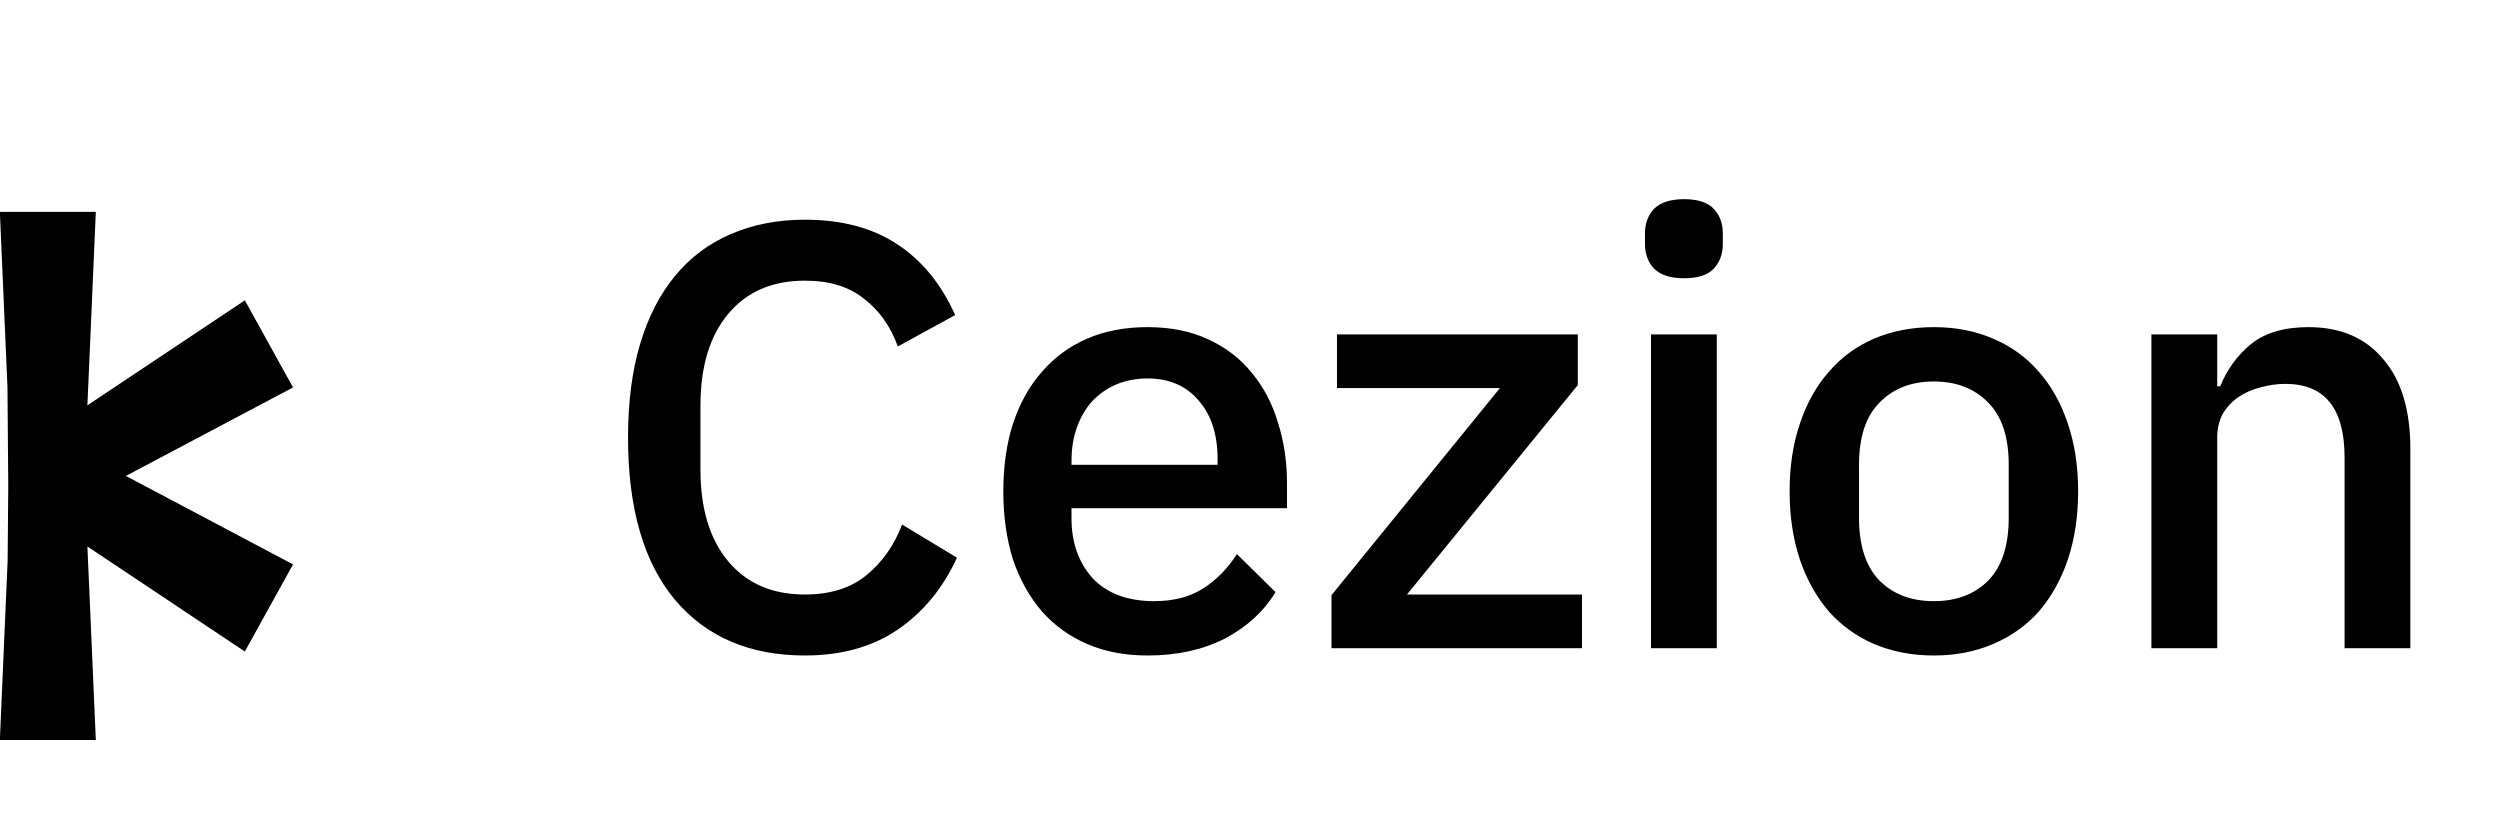
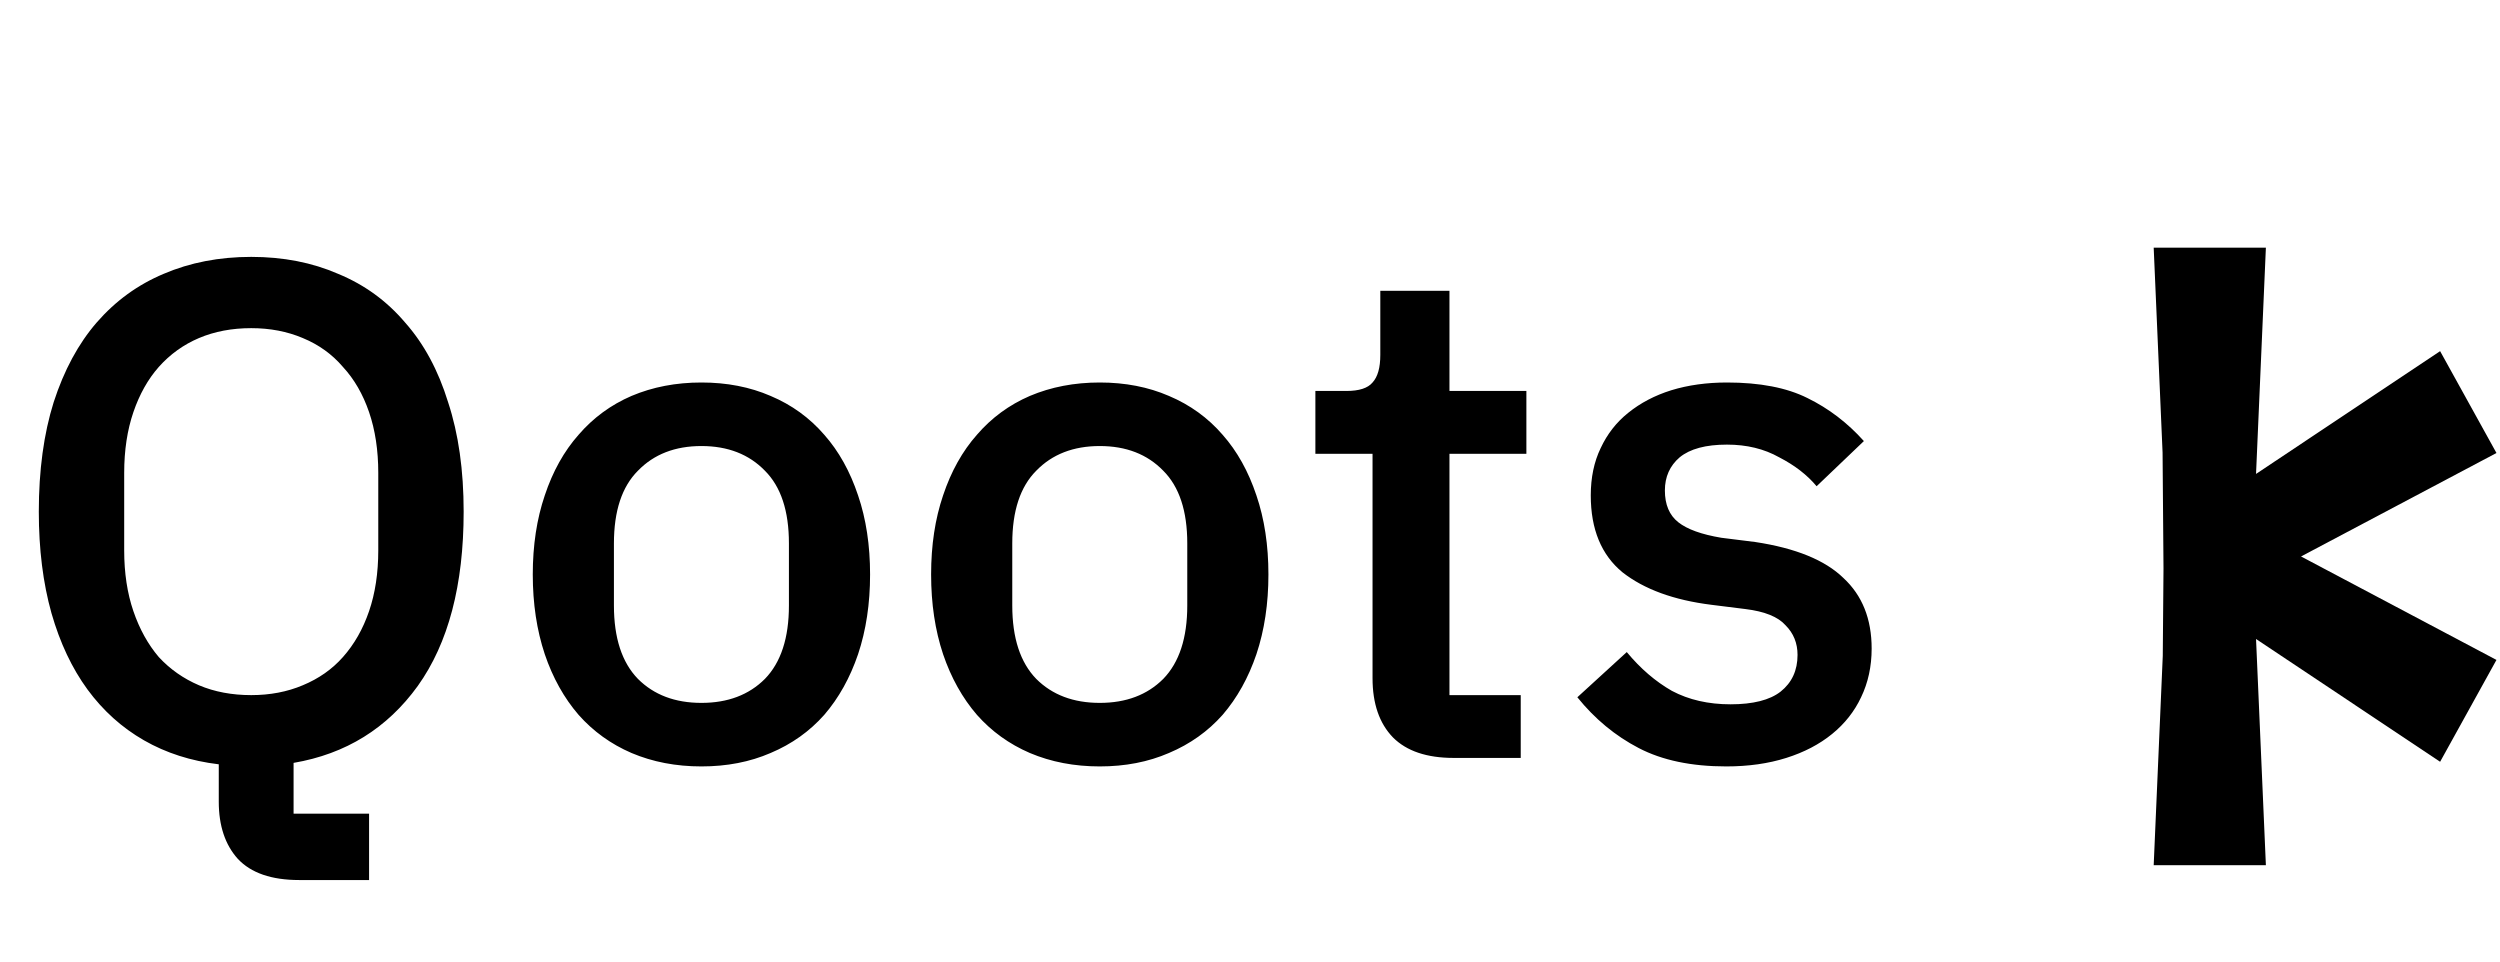
- <svg xmlns="http://www.w3.org/2000/svg" width="76" height="25" viewBox="0 0 76 25" fill="none">
-   <path d="M24.468 19.927C22.792 19.927 21.477 19.364 20.523 18.239C19.569 17.101 19.092 15.456 19.092 13.303C19.092 12.226 19.214 11.278 19.459 10.459C19.703 9.639 20.058 8.948 20.523 8.385C20.988 7.823 21.55 7.401 22.211 7.119C22.884 6.826 23.636 6.679 24.468 6.679C25.581 6.679 26.511 6.924 27.257 7.413C28.015 7.902 28.609 8.624 29.037 9.578L27.294 10.532C27.073 9.921 26.731 9.437 26.266 9.083C25.814 8.716 25.214 8.532 24.468 8.532C23.477 8.532 22.7 8.869 22.138 9.541C21.575 10.214 21.294 11.144 21.294 12.33V14.275C21.294 15.462 21.575 16.392 22.138 17.064C22.7 17.737 23.477 18.073 24.468 18.073C25.238 18.073 25.862 17.878 26.34 17.486C26.829 17.083 27.19 16.569 27.422 15.945L29.092 16.954C28.664 17.884 28.064 18.612 27.294 19.138C26.523 19.664 25.581 19.927 24.468 19.927ZM34.886 19.927C34.201 19.927 33.589 19.811 33.051 19.578C32.513 19.346 32.054 19.015 31.675 18.587C31.296 18.147 31.002 17.621 30.794 17.009C30.599 16.385 30.501 15.694 30.501 14.936C30.501 14.178 30.599 13.492 30.794 12.881C31.002 12.257 31.296 11.731 31.675 11.303C32.054 10.863 32.513 10.526 33.051 10.294C33.589 10.061 34.201 9.945 34.886 9.945C35.583 9.945 36.195 10.067 36.721 10.312C37.259 10.557 37.706 10.899 38.06 11.34C38.415 11.768 38.678 12.269 38.849 12.844C39.033 13.419 39.125 14.037 39.125 14.697V15.45H32.574V15.762C32.574 16.495 32.788 17.101 33.216 17.578C33.657 18.043 34.281 18.275 35.088 18.275C35.675 18.275 36.17 18.147 36.574 17.89C36.978 17.633 37.32 17.285 37.602 16.844L38.776 18C38.421 18.587 37.907 19.058 37.235 19.413C36.562 19.756 35.779 19.927 34.886 19.927ZM34.886 11.505C34.544 11.505 34.225 11.566 33.932 11.688C33.651 11.81 33.406 11.982 33.198 12.202C33.002 12.422 32.849 12.685 32.739 12.991C32.629 13.297 32.574 13.633 32.574 14V14.129H37.014V13.945C37.014 13.211 36.825 12.624 36.446 12.184C36.066 11.731 35.547 11.505 34.886 11.505ZM40.478 19.706V18.092L45.598 11.798H40.644V10.165H47.965V11.707L42.772 18.073H48.093V19.706H40.478ZM51.2 8.459C50.784 8.459 50.478 8.361 50.282 8.165C50.099 7.97 50.007 7.719 50.007 7.413V7.101C50.007 6.795 50.099 6.544 50.282 6.349C50.478 6.153 50.784 6.055 51.2 6.055C51.615 6.055 51.915 6.153 52.099 6.349C52.282 6.544 52.374 6.795 52.374 7.101V7.413C52.374 7.719 52.282 7.97 52.099 8.165C51.915 8.361 51.615 8.459 51.2 8.459ZM50.19 10.165H52.19V19.706H50.19V10.165ZM58.789 19.927C58.129 19.927 57.523 19.811 56.973 19.578C56.435 19.346 55.976 19.015 55.597 18.587C55.218 18.147 54.924 17.621 54.716 17.009C54.508 16.385 54.404 15.694 54.404 14.936C54.404 14.178 54.508 13.492 54.716 12.881C54.924 12.257 55.218 11.731 55.597 11.303C55.976 10.863 56.435 10.526 56.973 10.294C57.523 10.061 58.129 9.945 58.789 9.945C59.45 9.945 60.049 10.061 60.588 10.294C61.138 10.526 61.603 10.863 61.982 11.303C62.361 11.731 62.655 12.257 62.863 12.881C63.071 13.492 63.175 14.178 63.175 14.936C63.175 15.694 63.071 16.385 62.863 17.009C62.655 17.621 62.361 18.147 61.982 18.587C61.603 19.015 61.138 19.346 60.588 19.578C60.049 19.811 59.45 19.927 58.789 19.927ZM58.789 18.275C59.474 18.275 60.025 18.067 60.441 17.651C60.857 17.223 61.065 16.587 61.065 15.743V14.129C61.065 13.284 60.857 12.655 60.441 12.239C60.025 11.81 59.474 11.597 58.789 11.597C58.104 11.597 57.554 11.81 57.138 12.239C56.722 12.655 56.514 13.284 56.514 14.129V15.743C56.514 16.587 56.722 17.223 57.138 17.651C57.554 18.067 58.104 18.275 58.789 18.275ZM65.403 19.706V10.165H67.403V11.743H67.495C67.703 11.229 68.015 10.801 68.431 10.459C68.859 10.116 69.44 9.945 70.174 9.945C71.153 9.945 71.911 10.269 72.449 10.918C73 11.554 73.275 12.465 73.275 13.652V19.706H71.275V13.908C71.275 12.416 70.675 11.67 69.477 11.67C69.22 11.67 68.963 11.707 68.706 11.78C68.461 11.841 68.241 11.939 68.046 12.073C67.85 12.208 67.691 12.379 67.568 12.587C67.458 12.795 67.403 13.04 67.403 13.321V19.706H65.403Z" fill="black" />
-   <path d="M-0.004 22.495L0.251 16.614L0.232 17.054L0.251 14.781L0.227 11.778L0.5 12L0.251 12.322L-0.004 6.44H2.913L2.657 12.322L7.443 9.13L8.908 11.778L3.827 14.468L8.908 17.158L7.443 19.806L2.657 16.614L2.913 22.495H-0.004Z" fill="black" />
+ <svg xmlns="http://www.w3.org/2000/svg" width="65" height="25" viewBox="0 0 65 25" fill="none">
+   <path d="M9.596 22.881H7.78C7.058 22.881 6.526 22.697 6.183 22.33C5.853 21.963 5.688 21.468 5.688 20.844V19.872C4.966 19.786 4.318 19.578 3.743 19.248C3.168 18.918 2.679 18.477 2.275 17.927C1.872 17.376 1.56 16.716 1.339 15.945C1.119 15.162 1.009 14.281 1.009 13.303C1.009 12.226 1.138 11.278 1.395 10.459C1.664 9.627 2.037 8.936 2.514 8.385C3.003 7.823 3.584 7.401 4.257 7.119C4.942 6.826 5.7 6.679 6.532 6.679C7.364 6.679 8.116 6.826 8.789 7.119C9.474 7.401 10.055 7.823 10.532 8.385C11.021 8.936 11.395 9.627 11.651 10.459C11.921 11.278 12.055 12.226 12.055 13.303C12.055 15.211 11.658 16.722 10.862 17.835C10.067 18.936 8.991 19.603 7.633 19.835V21.156H9.596V22.881ZM6.532 18.073C7.021 18.073 7.468 17.988 7.872 17.817C8.287 17.645 8.636 17.401 8.917 17.083C9.211 16.752 9.437 16.355 9.596 15.89C9.755 15.425 9.835 14.899 9.835 14.312V12.294C9.835 11.707 9.755 11.181 9.596 10.716C9.437 10.251 9.211 9.859 8.917 9.541C8.636 9.211 8.287 8.96 7.872 8.789C7.468 8.618 7.021 8.532 6.532 8.532C6.031 8.532 5.578 8.618 5.174 8.789C4.771 8.96 4.422 9.211 4.128 9.541C3.847 9.859 3.627 10.251 3.468 10.716C3.309 11.181 3.229 11.707 3.229 12.294V14.312C3.229 14.899 3.309 15.425 3.468 15.89C3.627 16.355 3.847 16.752 4.128 17.083C4.422 17.401 4.771 17.645 5.174 17.817C5.578 17.988 6.031 18.073 6.532 18.073ZM18.237 19.927C17.576 19.927 16.971 19.811 16.42 19.578C15.882 19.346 15.424 19.015 15.044 18.587C14.665 18.147 14.371 17.621 14.164 17.009C13.956 16.385 13.852 15.694 13.852 14.936C13.852 14.178 13.956 13.492 14.164 12.881C14.371 12.257 14.665 11.731 15.044 11.303C15.424 10.863 15.882 10.526 16.42 10.294C16.971 10.061 17.576 9.945 18.237 9.945C18.898 9.945 19.497 10.061 20.035 10.294C20.586 10.526 21.05 10.863 21.43 11.303C21.809 11.731 22.102 12.257 22.31 12.881C22.518 13.492 22.622 14.178 22.622 14.936C22.622 15.694 22.518 16.385 22.31 17.009C22.102 17.621 21.809 18.147 21.43 18.587C21.05 19.015 20.586 19.346 20.035 19.578C19.497 19.811 18.898 19.927 18.237 19.927ZM18.237 18.275C18.922 18.275 19.472 18.067 19.888 17.651C20.304 17.223 20.512 16.587 20.512 15.743V14.129C20.512 13.284 20.304 12.655 19.888 12.239C19.472 11.81 18.922 11.597 18.237 11.597C17.552 11.597 17.002 11.81 16.586 12.239C16.17 12.655 15.962 13.284 15.962 14.129V15.743C15.962 16.587 16.17 17.223 16.586 17.651C17.002 18.067 17.552 18.275 18.237 18.275ZM28.594 19.927C27.933 19.927 27.328 19.811 26.777 19.578C26.239 19.346 25.78 19.015 25.401 18.587C25.022 18.147 24.728 17.621 24.52 17.009C24.312 16.385 24.209 15.694 24.209 14.936C24.209 14.178 24.312 13.492 24.52 12.881C24.728 12.257 25.022 11.731 25.401 11.303C25.78 10.863 26.239 10.526 26.777 10.294C27.328 10.061 27.933 9.945 28.594 9.945C29.254 9.945 29.854 10.061 30.392 10.294C30.942 10.526 31.407 10.863 31.787 11.303C32.166 11.731 32.459 12.257 32.667 12.881C32.875 13.492 32.979 14.178 32.979 14.936C32.979 15.694 32.875 16.385 32.667 17.009C32.459 17.621 32.166 18.147 31.787 18.587C31.407 19.015 30.942 19.346 30.392 19.578C29.854 19.811 29.254 19.927 28.594 19.927ZM28.594 18.275C29.279 18.275 29.829 18.067 30.245 17.651C30.661 17.223 30.869 16.587 30.869 15.743V14.129C30.869 13.284 30.661 12.655 30.245 12.239C29.829 11.81 29.279 11.597 28.594 11.597C27.909 11.597 27.358 11.81 26.942 12.239C26.527 12.655 26.319 13.284 26.319 14.129V15.743C26.319 16.587 26.527 17.223 26.942 17.651C27.358 18.067 27.909 18.275 28.594 18.275ZM37.796 19.706C37.099 19.706 36.573 19.529 36.218 19.174C35.863 18.808 35.686 18.294 35.686 17.633V11.798H34.2V10.165H35.007C35.337 10.165 35.564 10.092 35.686 9.945C35.821 9.798 35.888 9.56 35.888 9.229V7.56H37.686V10.165H39.686V11.798H37.686V18.073H39.539V19.706H37.796ZM44.883 19.927C43.978 19.927 43.219 19.768 42.608 19.45C41.996 19.132 41.464 18.691 41.011 18.129L42.296 16.954C42.651 17.382 43.042 17.719 43.47 17.963C43.91 18.196 44.418 18.312 44.993 18.312C45.58 18.312 46.014 18.202 46.296 17.982C46.589 17.749 46.736 17.431 46.736 17.028C46.736 16.722 46.632 16.465 46.424 16.257C46.229 16.037 45.88 15.896 45.378 15.835L44.498 15.725C43.519 15.603 42.748 15.321 42.186 14.881C41.635 14.428 41.36 13.762 41.36 12.881C41.36 12.416 41.446 12.006 41.617 11.652C41.788 11.284 42.027 10.979 42.333 10.734C42.651 10.477 43.024 10.281 43.452 10.147C43.892 10.012 44.375 9.945 44.901 9.945C45.758 9.945 46.455 10.08 46.993 10.349C47.544 10.618 48.033 10.991 48.461 11.468L47.232 12.642C46.987 12.349 46.663 12.098 46.259 11.89C45.868 11.67 45.415 11.56 44.901 11.56C44.351 11.56 43.941 11.67 43.672 11.89C43.415 12.11 43.287 12.398 43.287 12.752C43.287 13.119 43.403 13.395 43.635 13.578C43.868 13.762 44.241 13.896 44.755 13.982L45.635 14.092C46.687 14.251 47.452 14.563 47.929 15.028C48.418 15.48 48.663 16.092 48.663 16.863C48.663 17.327 48.571 17.749 48.388 18.129C48.216 18.495 47.966 18.814 47.635 19.083C47.305 19.352 46.907 19.56 46.443 19.706C45.978 19.853 45.458 19.927 44.883 19.927Z" fill="black" />
+   <path d="M55.996 22.495L56.251 16.614L56.232 17.054L56.251 14.781L56.227 11.778L56.5 12L56.251 12.322L55.996 6.44H58.913L58.657 12.322L63.443 9.13L64.908 11.778L59.827 14.468L64.908 17.158L63.443 19.806L58.657 16.614L58.913 22.495H55.996Z" fill="black" />
</svg>
